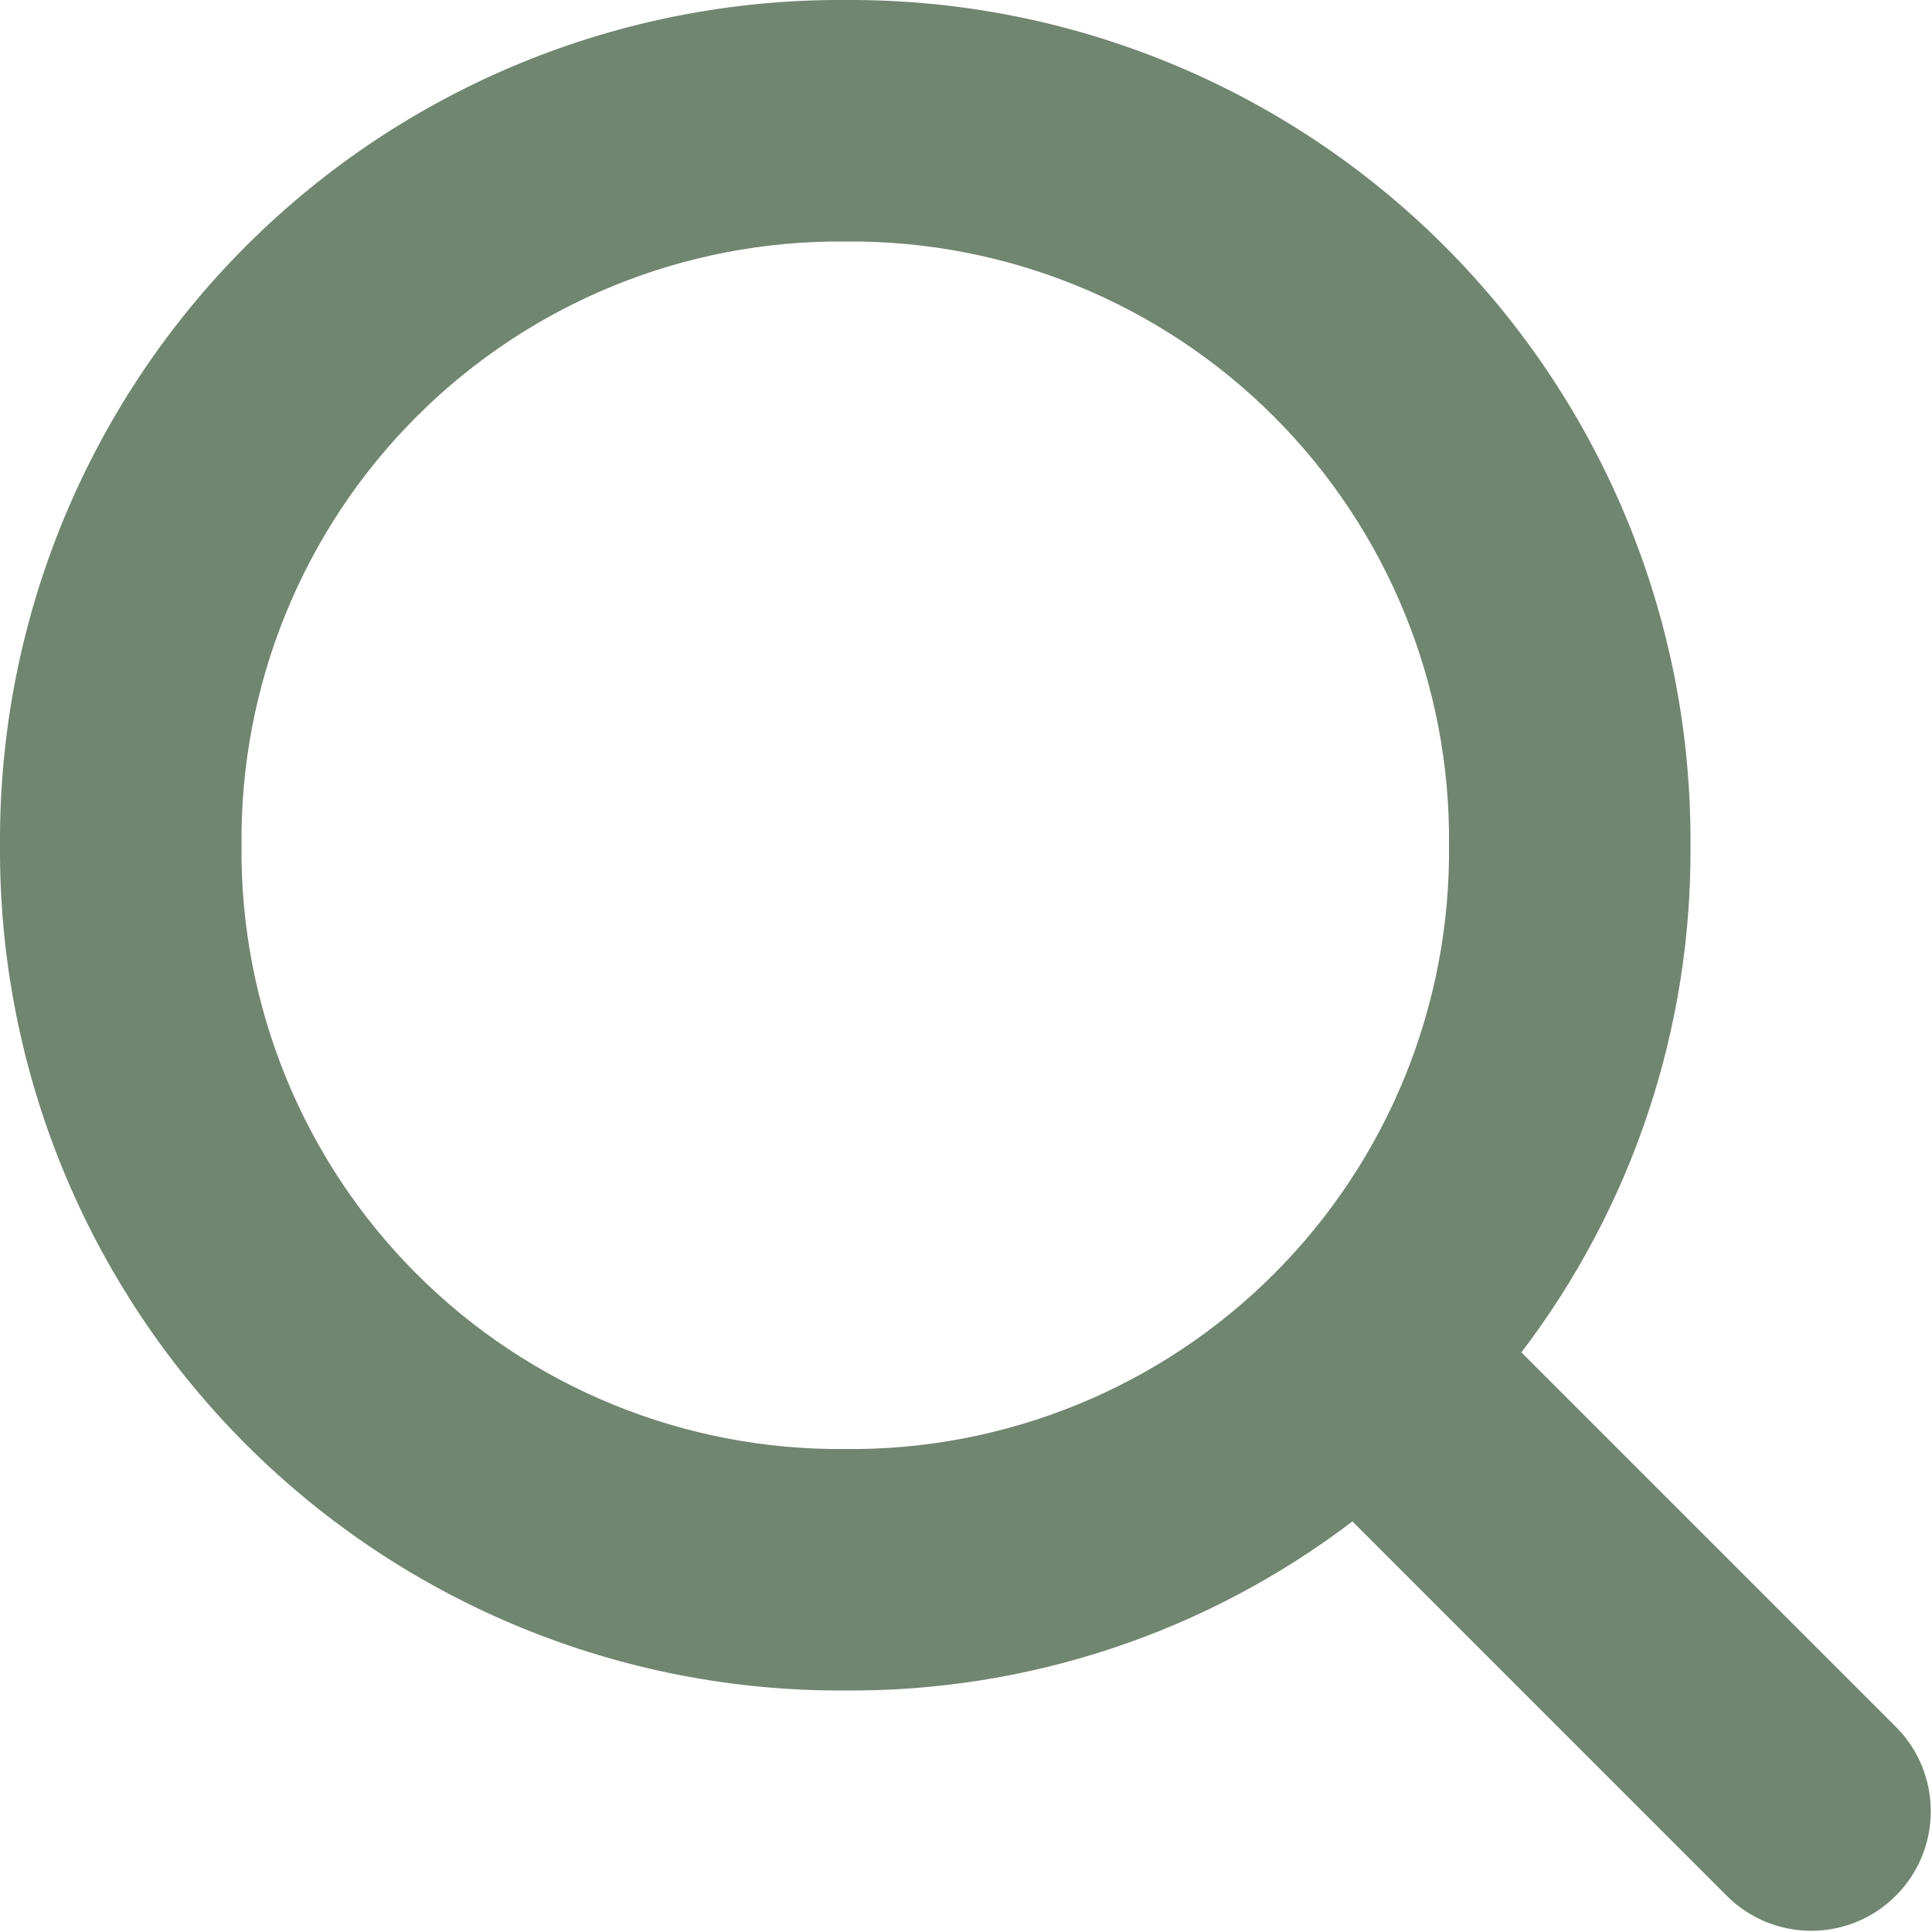
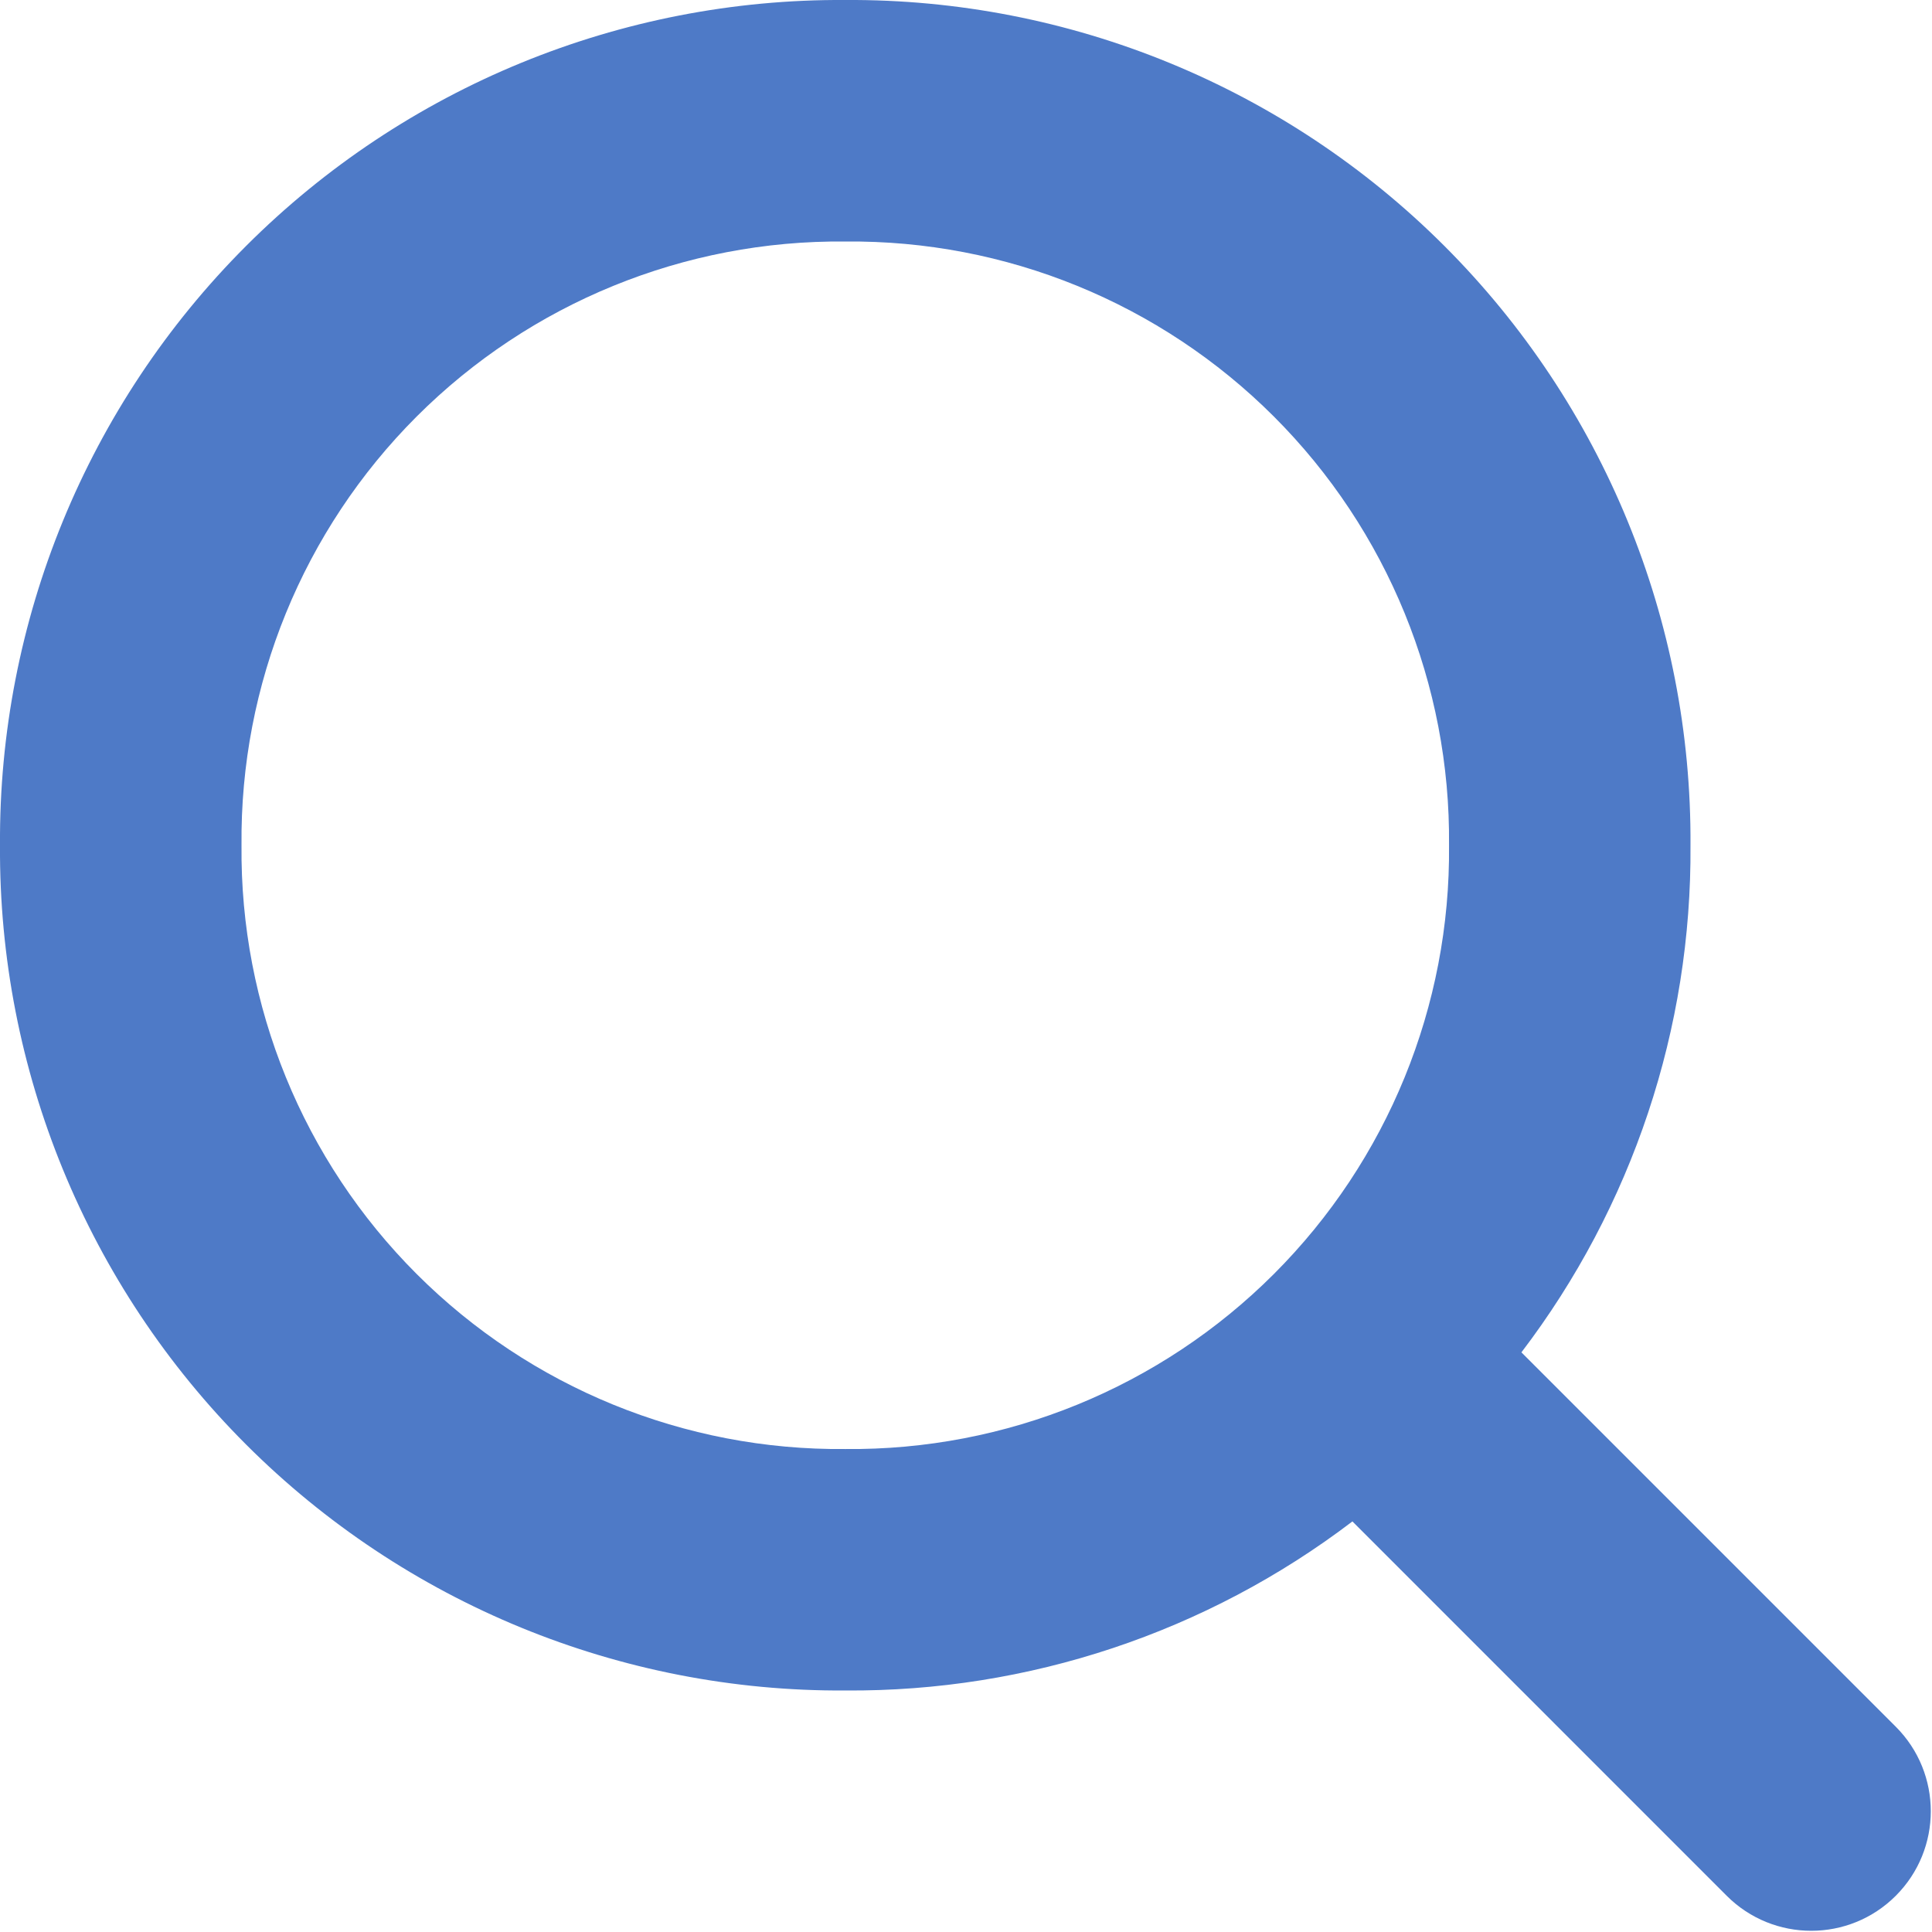
<svg xmlns="http://www.w3.org/2000/svg" width="35.094" height="35.094">
-   <path d="M4.387 15.354A10.86 10.86 0 0115.354 4.387a10.86 10.86 0 0110.967 10.967 10.86 10.86 0 01-10.967 10.967A10.86 10.86 0 014.387 15.354zm26.978 19.082a2.171 2.171 0 003.071-3.071l-6.8-6.8a15.018 15.018 0 003.071-9.212A15.259 15.259 0 0015.354 0 15.259 15.259 0 000 15.354a15.259 15.259 0 0015.354 15.353 15.018 15.018 0 009.212-3.071z" fill="#708670" />
+   <path d="M4.387 15.354A10.86 10.86 0 0115.354 4.387a10.86 10.86 0 0110.967 10.967 10.86 10.86 0 01-10.967 10.967A10.86 10.86 0 014.387 15.354zm26.978 19.082a2.171 2.171 0 003.071-3.071l-6.8-6.8a15.018 15.018 0 003.071-9.212A15.259 15.259 0 0015.354 0 15.259 15.259 0 000 15.354a15.259 15.259 0 0015.354 15.353 15.018 15.018 0 009.212-3.071z" fill="#4E7AC7" />
</svg>
